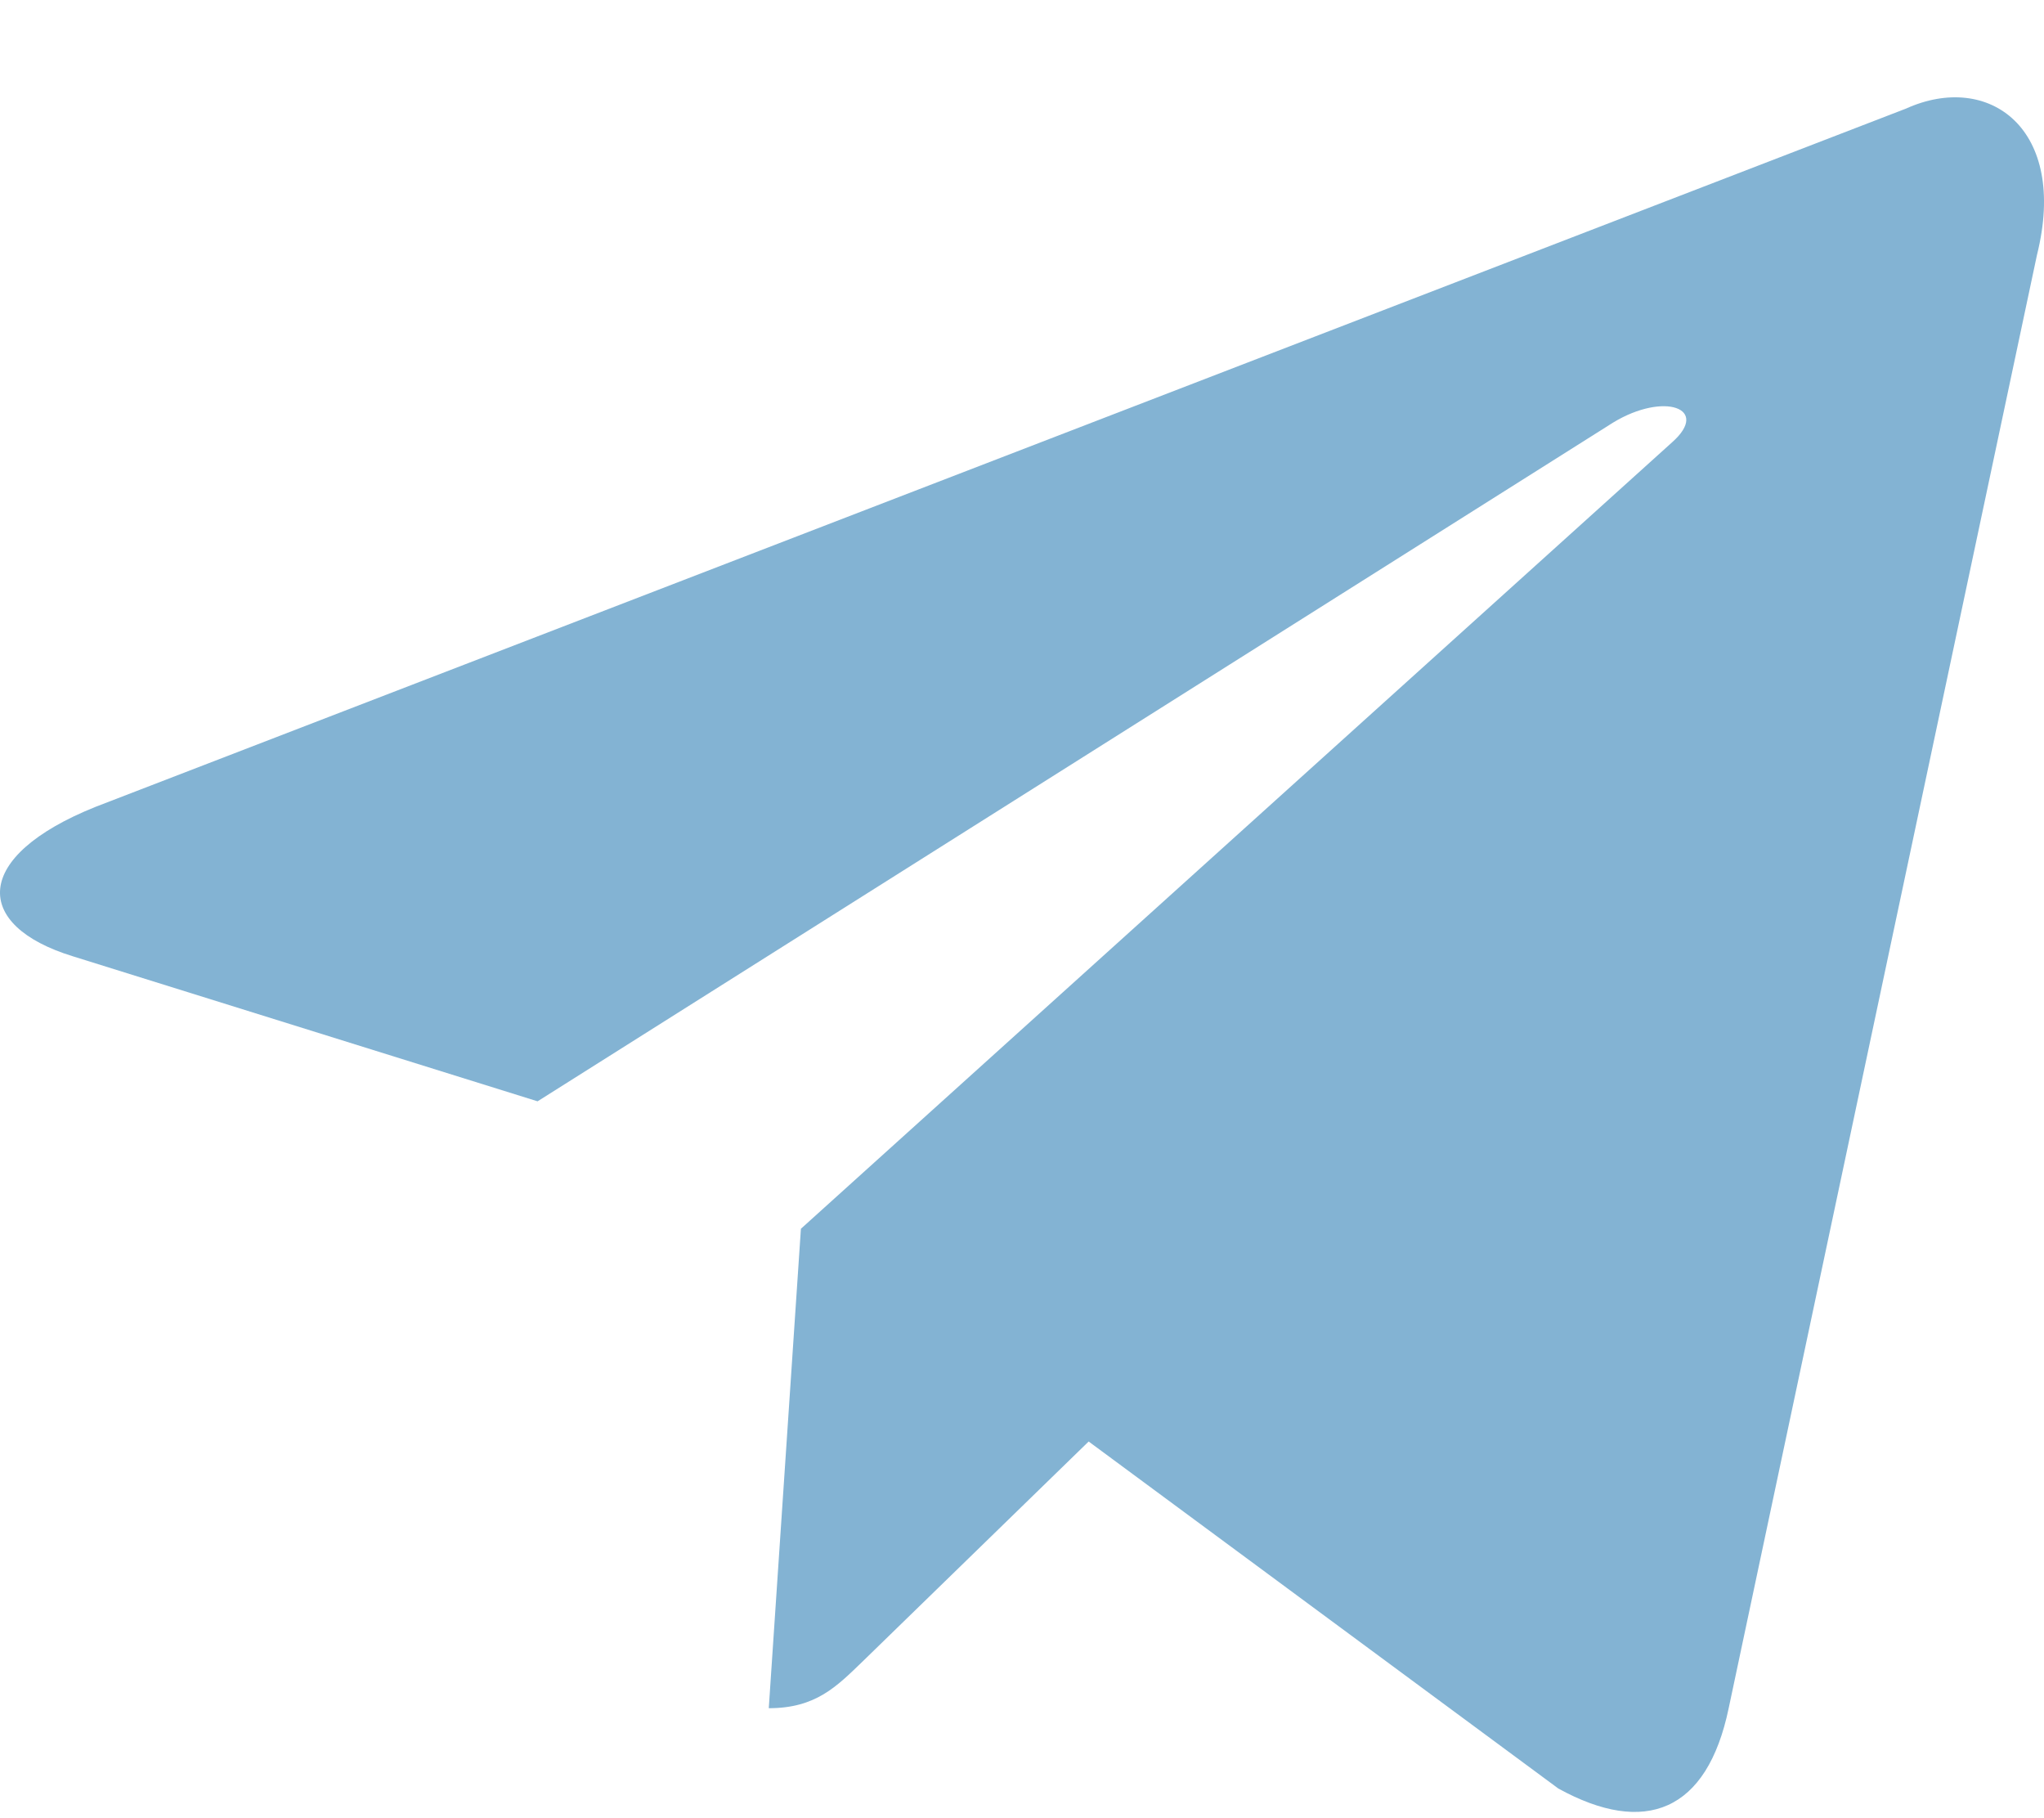
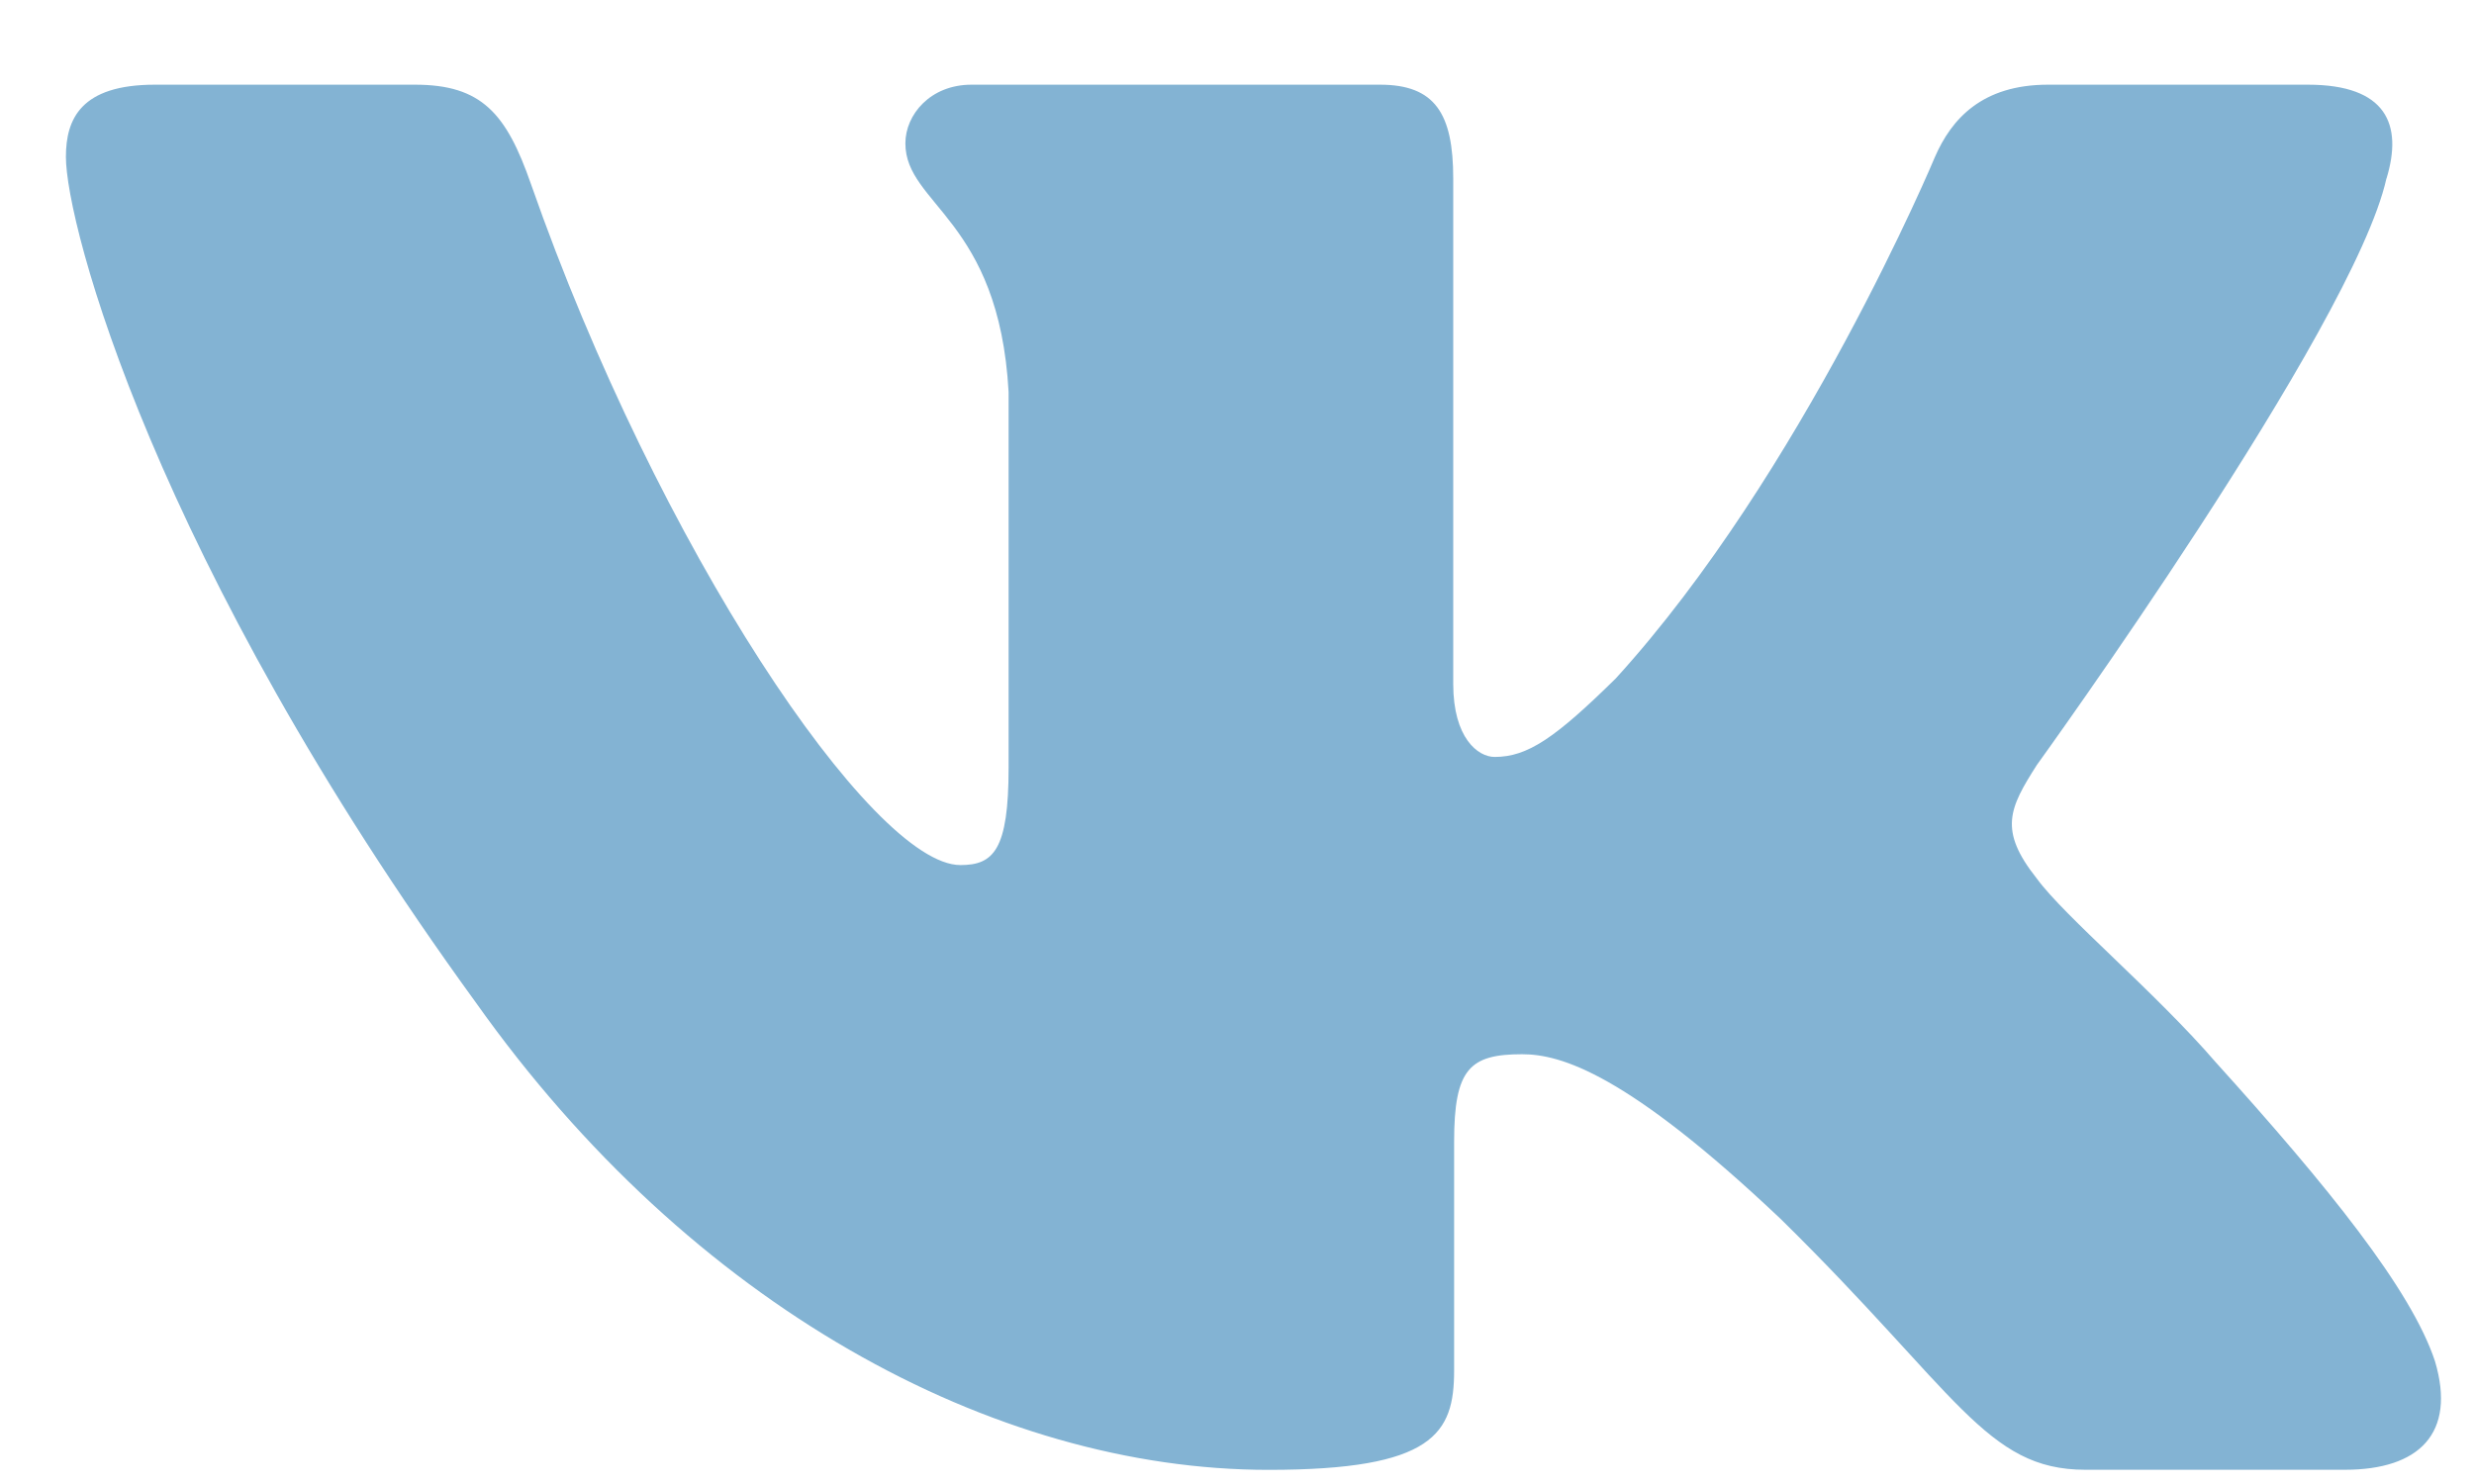
- <svg xmlns="http://www.w3.org/2000/svg" width="18" height="16" viewBox="0 0 18 16" fill="none">
-   <path d="M16.785 0.956L0.84 7.104C-0.248 7.541 -0.241 8.148 0.641 8.419L4.734 9.696L14.206 3.72C14.654 3.448 15.063 3.594 14.726 3.893L7.053 10.818H7.051L7.053 10.819L6.77 15.039C7.184 15.039 7.367 14.849 7.599 14.625L9.587 12.691L13.723 15.746C14.486 16.166 15.033 15.951 15.223 15.04L17.938 2.245C18.216 1.131 17.513 0.627 16.785 0.956Z" fill="#83B3D3" />
+ <svg xmlns="http://www.w3.org/2000/svg" width="25" height="15" viewBox="0 0 25 15" fill="none">
+   <path fill-rule="evenodd" clip-rule="evenodd" d="M24.116 1.804c.166-.546 0-.948-.795-.948h-2.625c-.668 0-.976.347-1.143.73 0 0-1.335 3.196-3.226 5.272-.612.602-.89.793-1.224.793-.167 0-.418-.19-.418-.738V1.804c0-.656-.184-.948-.74-.948H9.817c-.417 0-.668.304-.668.593 0 .621.946.765 1.043 2.513V7.76c0 .833-.153.984-.487.984-.89 0-3.055-3.21-4.34-6.885-.249-.715-.5-1.003-1.172-1.003H1.566c-.75 0-.9.347-.9.73 0 .682.89 4.07 4.145 8.551 2.17 3.06 5.225 4.72 8.008 4.72 1.67 0 1.875-.369 1.875-1.004V11.54c0-.737.158-.884.687-.884.39 0 1.057.192 2.615 1.667 1.78 1.75 2.073 2.533 3.075 2.533h2.625c.75 0 1.126-.368.91-1.096-.238-.724-1.088-1.775-2.215-3.022-.612-.71-1.53-1.475-1.809-1.858-.389-.49-.278-.71 0-1.147 0 0 3.2-4.426 3.533-5.929h.001Z" fill="#83B3D3" />
</svg>
